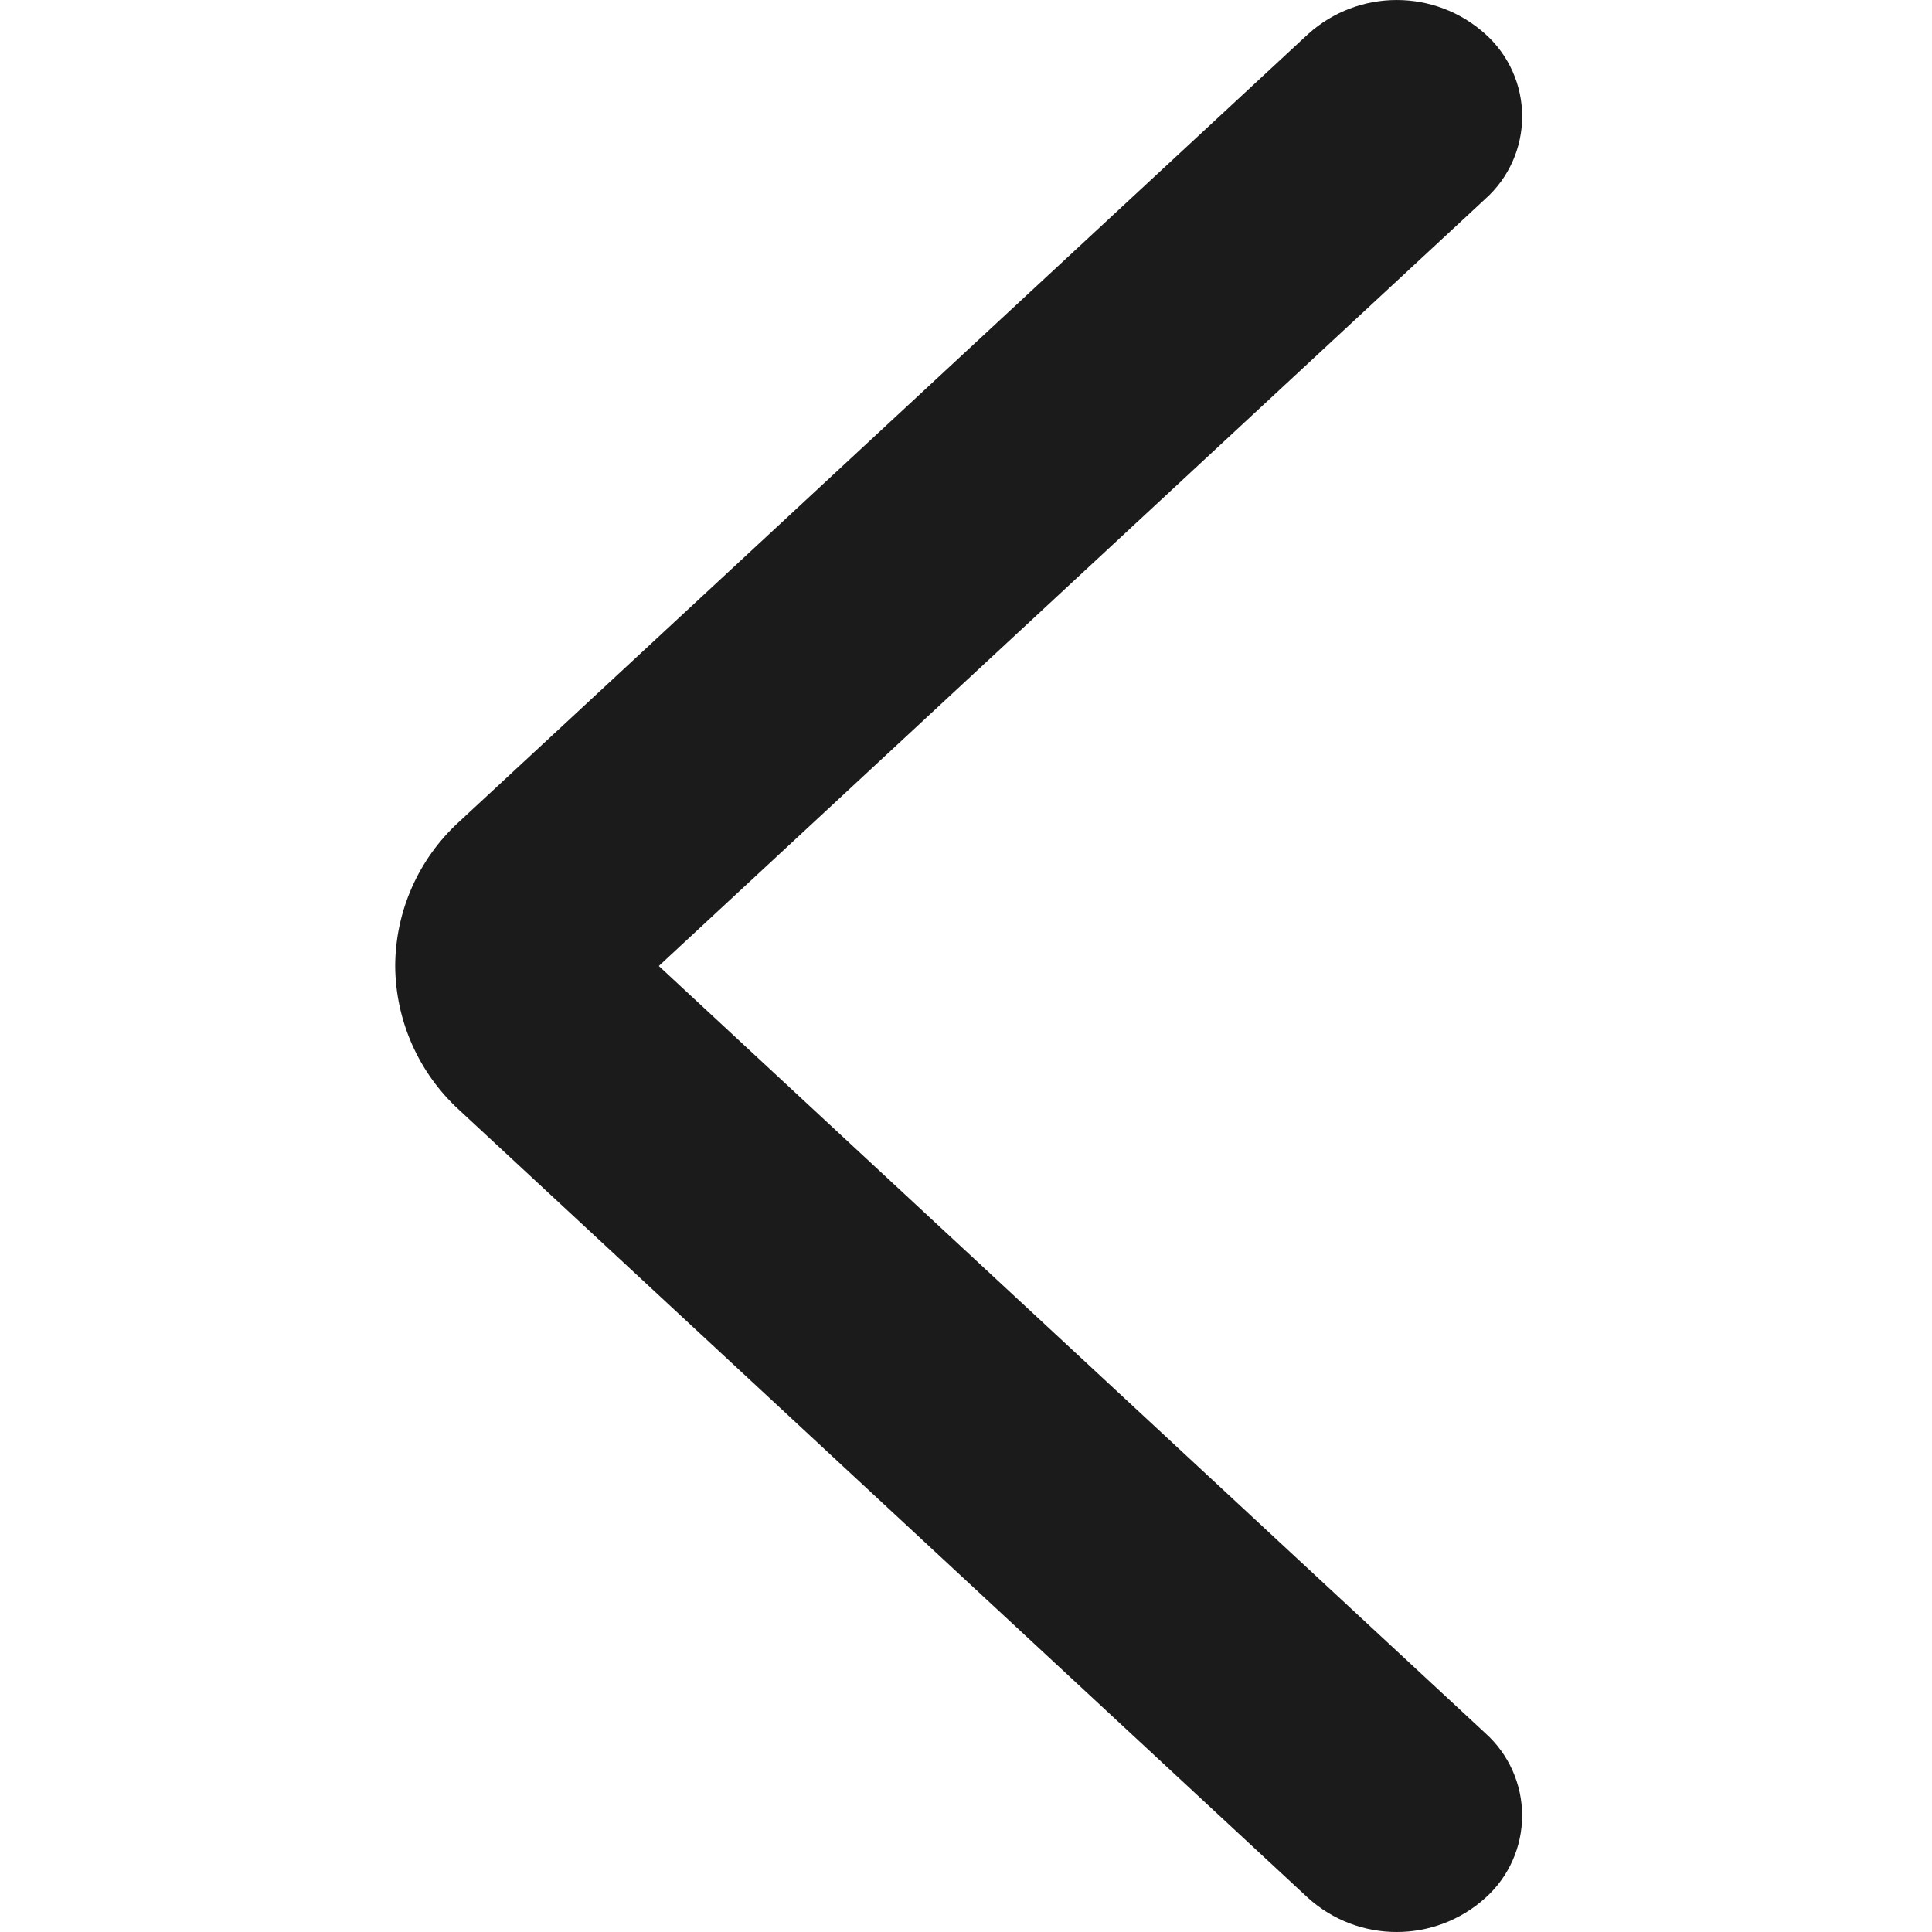
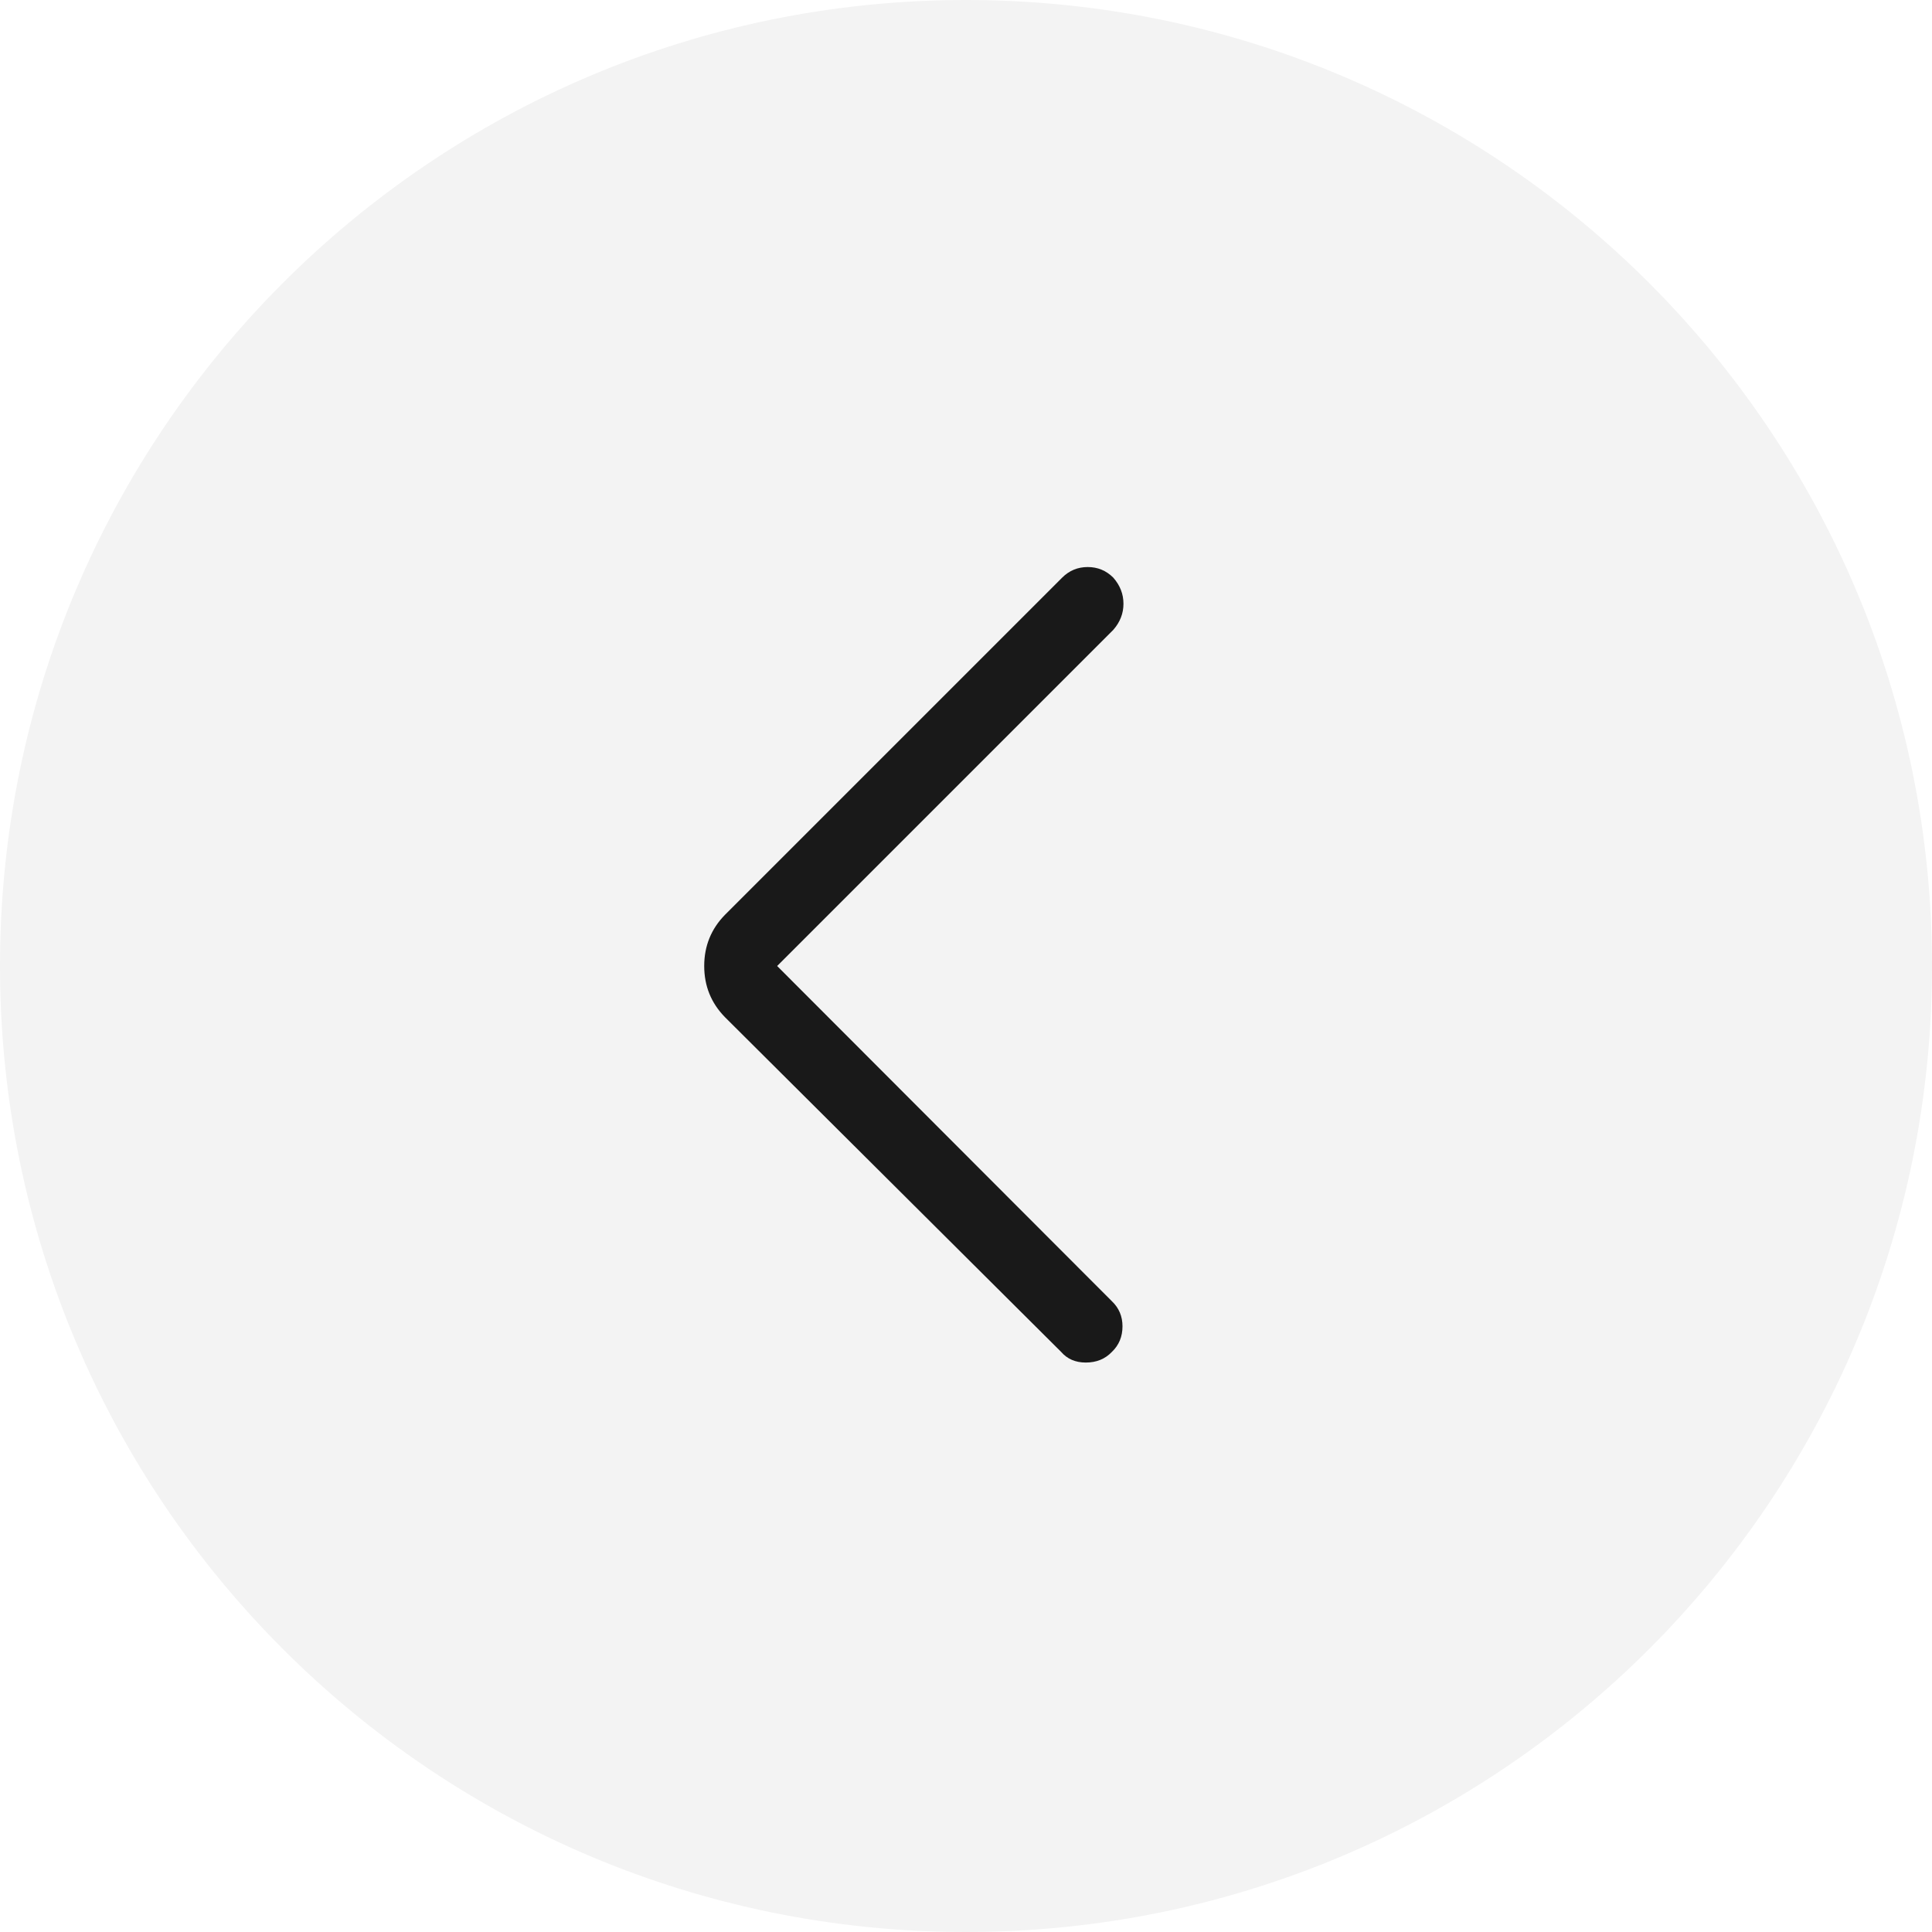
- <svg xmlns="http://www.w3.org/2000/svg" t="1758783591269" class="icon" viewBox="0 0 1024 1024" version="1.1" p-id="4697" width="200" height="200">
-   <path d="M209.46 511.852a103.934 103.934 0 0 1 33.745-76.17L693.291 18.083a70.166 70.166 0 0 1 94.02 0 58.623 58.623 0 0 1 0 87.271L349.187 511.991l438.102 406.661a58.623 58.623 0 0 1 0 87.271 70.166 70.166 0 0 1-94.02 0L243.344 588.278A104.33 104.33 0 0 1 209.46 511.852z" fill="#1B1B1B" p-id="4698" />
+ <svg xmlns="http://www.w3.org/2000/svg" viewBox="0 0 40 40" width="40" height="40" fill="none" customFrame="url(#clipPath_6)">
+   <defs>
+     <clipPath id="clipPath_6">
+       <rect width="40" height="40" x="0" y="0" rx="20" fill="rgb(255,255,255)" />
+     </clipPath>
+     <clipPath id="clipPath_7">
+       <rect width="24" height="24" x="8" y="8" fill="rgb(255,255,255)" />
+     </clipPath>
+   </defs>
+   <rect id="3.Icon Button" width="40" height="40" x="0" y="0" rx="20" fill="rgb(0,0,0)" fill-opacity="0.047" />
+   <g id="chevron_backward" clip-path="url(#clipPath_7)" customFrame="url(#clipPath_7)">
+     <rect id="chevron_backward" width="24" height="24" x="8" y="8" />
+     <rect id="rect" width="24" height="24" x="8" y="8" opacity="0" />
+     <g id="g">
+       <path id="path" d="M16.09 20L23.05 13.04C23.19 12.88 23.26 12.7 23.26 12.5C23.26 12.3 23.19 12.12 23.05 11.96C22.903 11.813 22.727 11.74 22.52 11.74C22.313 11.74 22.137 11.813 21.99 11.96L15.01 18.94C14.723 19.233 14.58 19.587 14.58 20C14.58 20.413 14.723 20.767 15.01 21.06L21.97 27.99C22.097 28.137 22.267 28.21 22.48 28.21C22.7 28.21 22.88 28.137 23.02 27.99C23.167 27.85 23.24 27.673 23.24 27.46C23.24 27.253 23.167 27.08 23.02 26.94L16.09 20Z" fill="rgb(0,0,0)" fill-opacity="0.898" fill-rule="nonzero" />
+     </g>
+   </g>
</svg>
